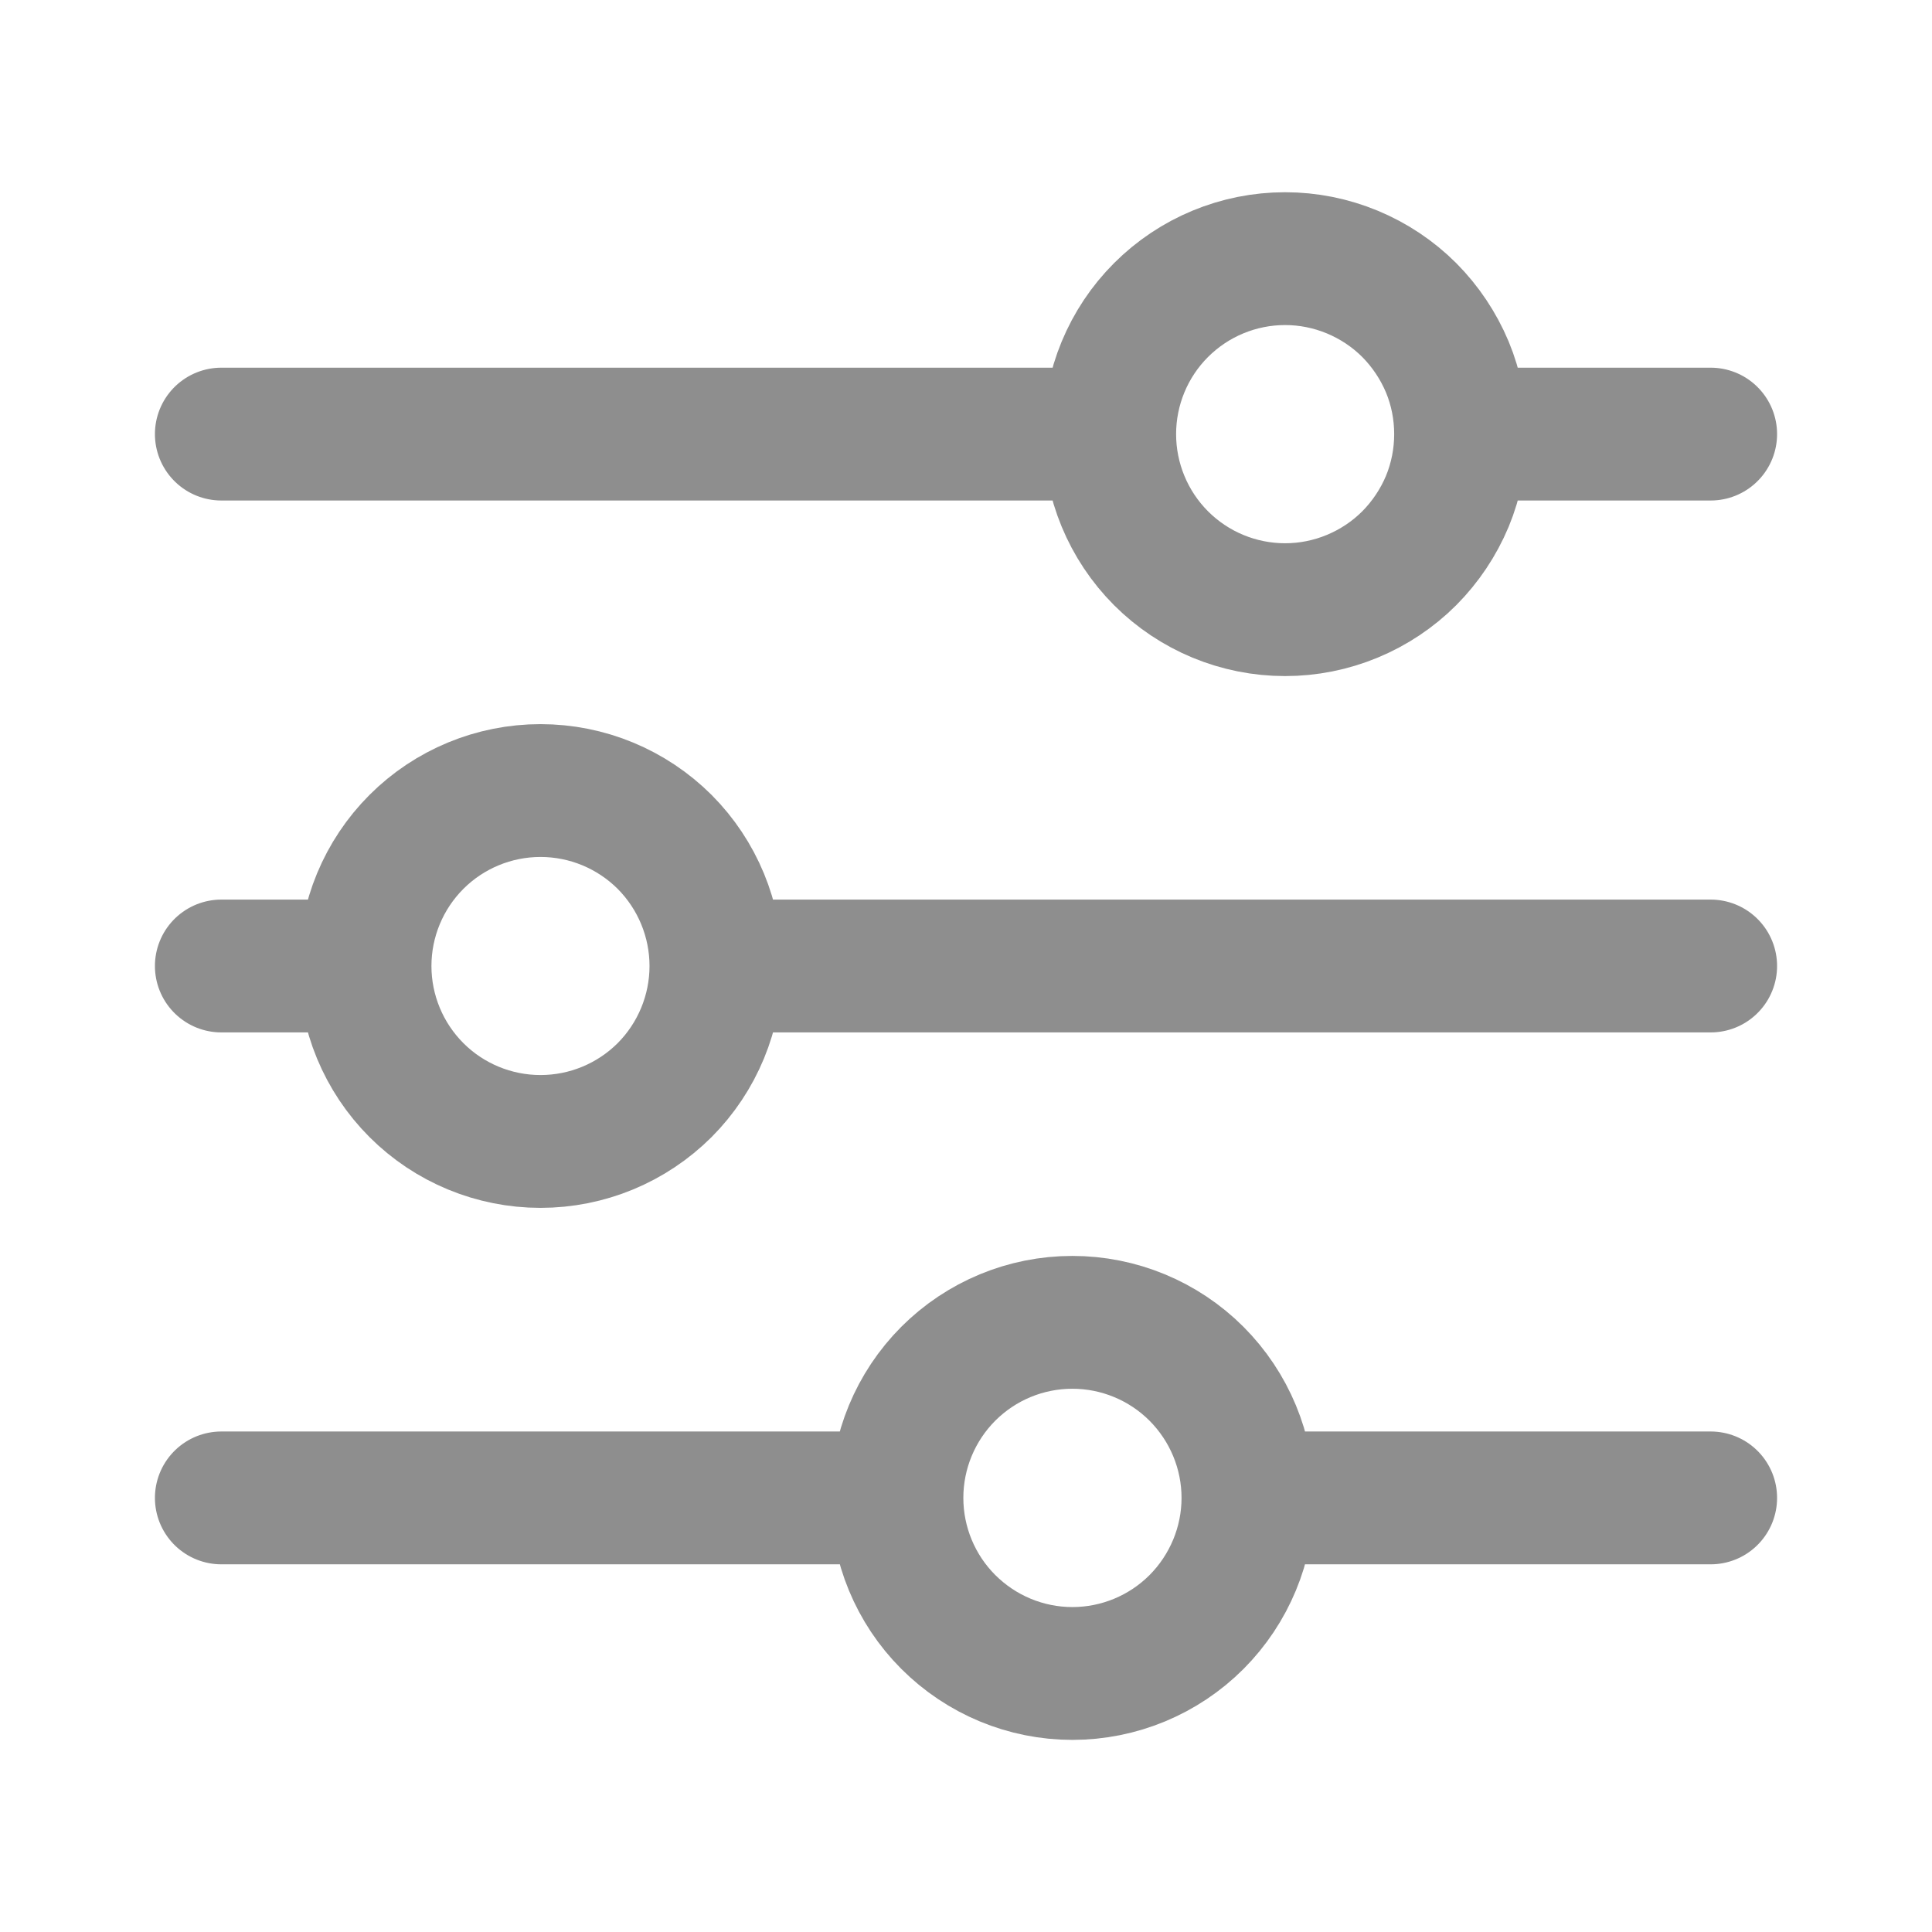
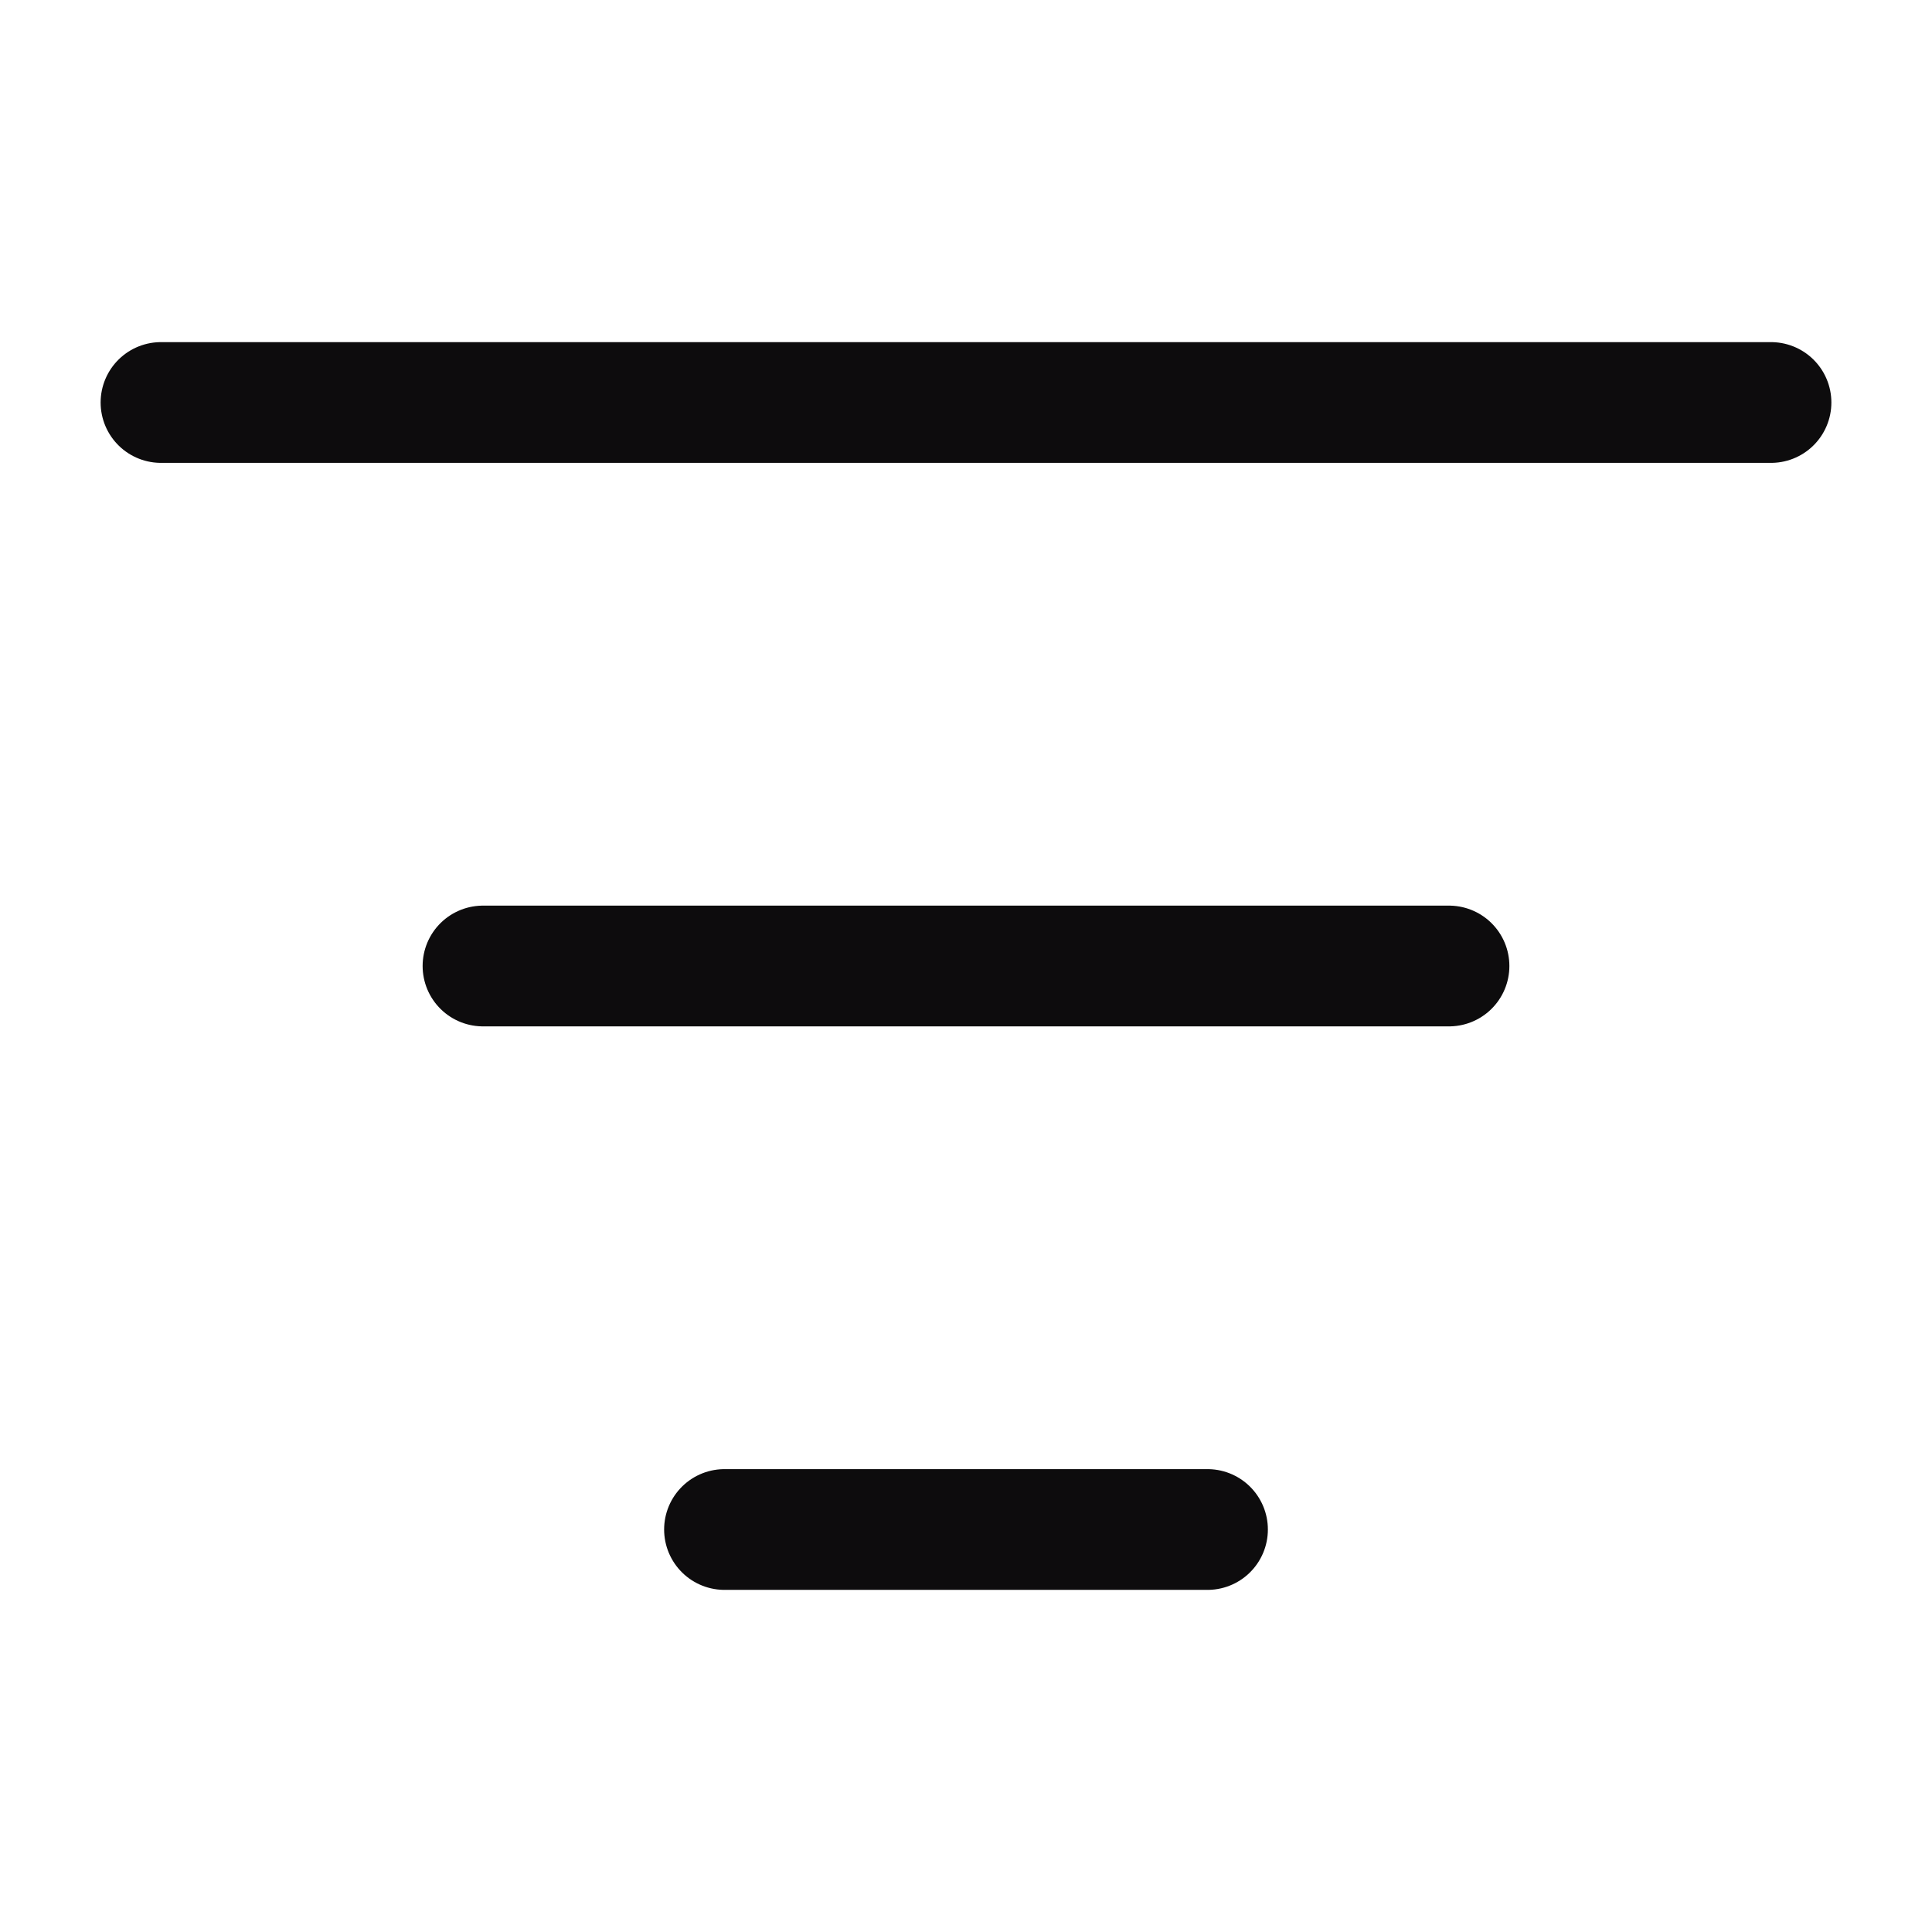
- <svg xmlns="http://www.w3.org/2000/svg" width="16" height="16" viewBox="0 0 16 16" fill="none">
-   <path d="M14.167 8H5.93M3.023 8H1.833M3.023 8C3.023 7.615 3.176 7.245 3.449 6.972C3.721 6.7 4.091 6.547 4.476 6.547C4.862 6.547 5.231 6.7 5.504 6.972C5.776 7.245 5.929 7.615 5.929 8C5.929 8.385 5.776 8.755 5.504 9.028C5.231 9.3 4.862 9.453 4.476 9.453C4.091 9.453 3.721 9.3 3.449 9.028C3.176 8.755 3.023 8.385 3.023 8ZM14.167 12.405H10.335M10.335 12.405C10.335 12.79 10.181 13.16 9.909 13.433C9.636 13.706 9.266 13.859 8.881 13.859C8.495 13.859 8.126 13.705 7.853 13.432C7.581 13.16 7.428 12.79 7.428 12.405M10.335 12.405C10.335 12.019 10.181 11.65 9.909 11.377C9.636 11.104 9.266 10.951 8.881 10.951C8.495 10.951 8.126 11.104 7.853 11.377C7.581 11.65 7.428 12.019 7.428 12.405M7.428 12.405H1.833M14.167 3.595H12.097M9.19 3.595H1.833M9.19 3.595C9.19 3.21 9.343 2.84 9.615 2.568C9.888 2.295 10.257 2.142 10.643 2.142C10.834 2.142 11.023 2.18 11.199 2.253C11.375 2.326 11.536 2.433 11.671 2.568C11.805 2.703 11.912 2.863 11.986 3.039C12.059 3.215 12.096 3.404 12.096 3.595C12.096 3.786 12.059 3.975 11.986 4.152C11.912 4.328 11.805 4.488 11.671 4.623C11.536 4.758 11.375 4.865 11.199 4.938C11.023 5.011 10.834 5.049 10.643 5.049C10.257 5.049 9.888 4.896 9.615 4.623C9.343 4.35 9.19 3.981 9.19 3.595Z" stroke="#8E8E8E" stroke-width="1.1" stroke-miterlimit="10" stroke-linecap="round" />
+ <svg xmlns="http://www.w3.org/2000/svg" width="24" height="24" viewBox="0 0 24 24" fill="none">
+   <path d="M2 5H22M6 12H18M9 19H15" stroke="#0D0C0D" stroke-width="1.5" stroke-linecap="round" stroke-linejoin="round" />
</svg>
